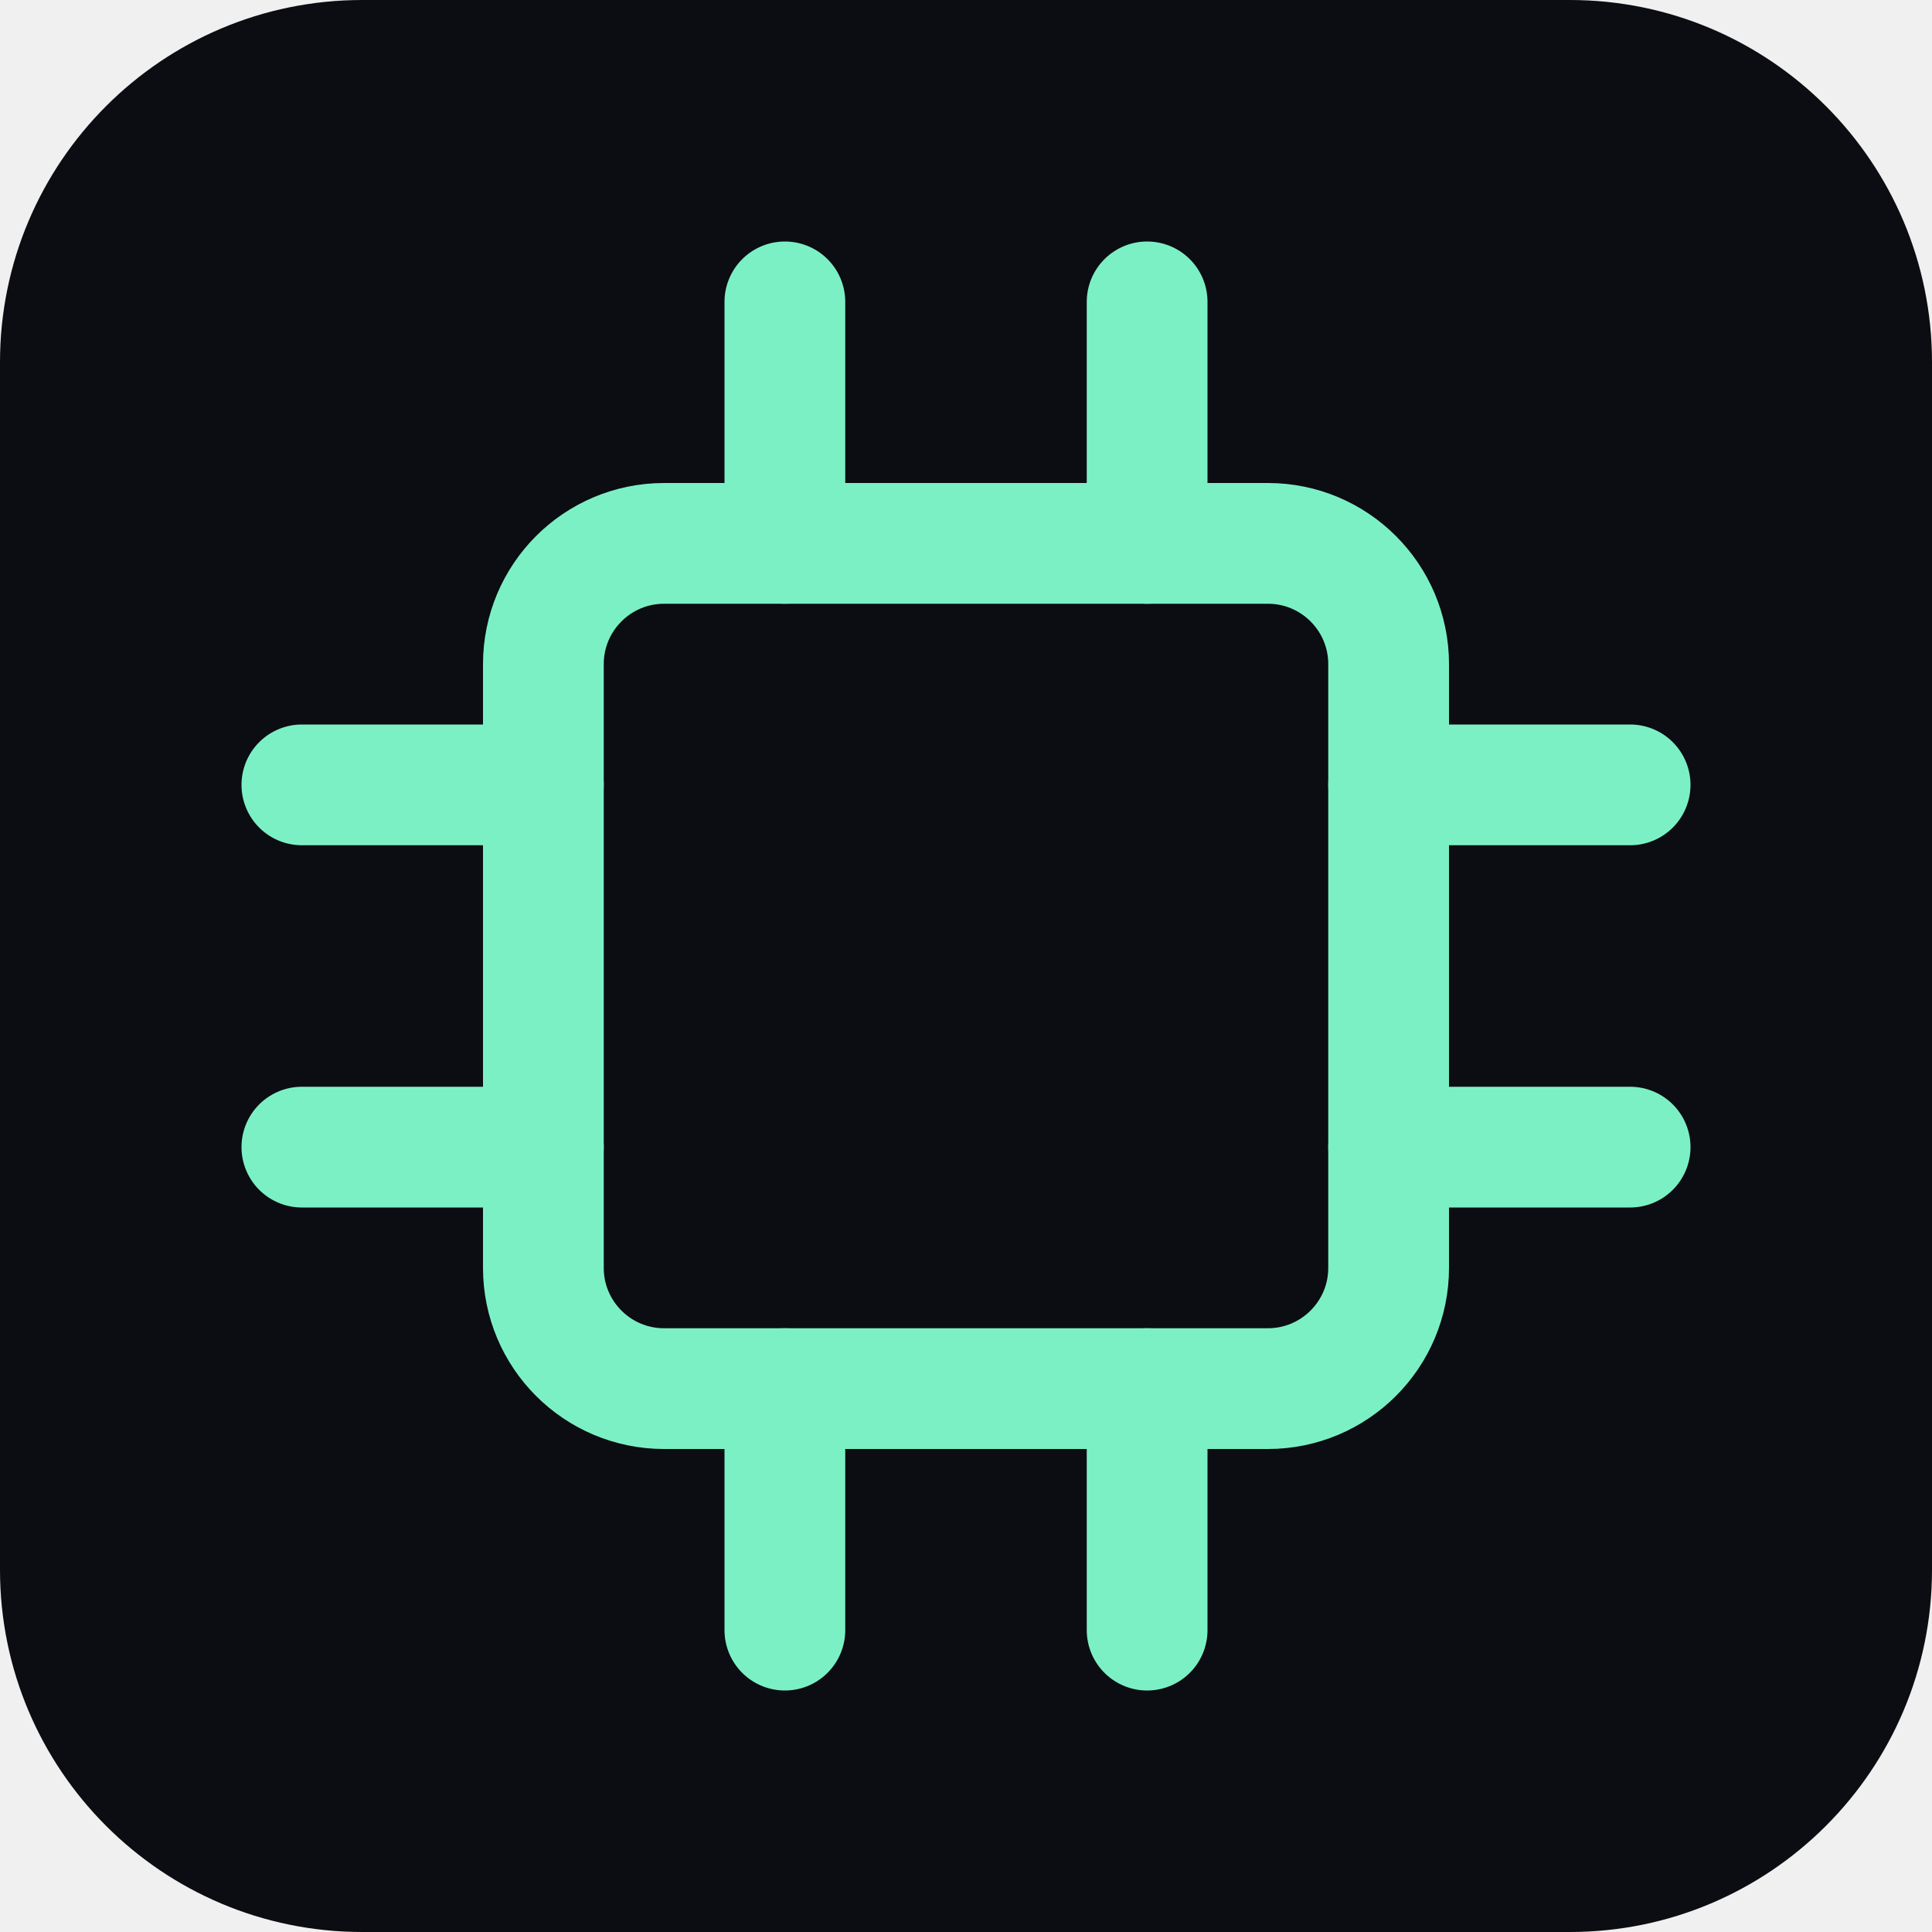
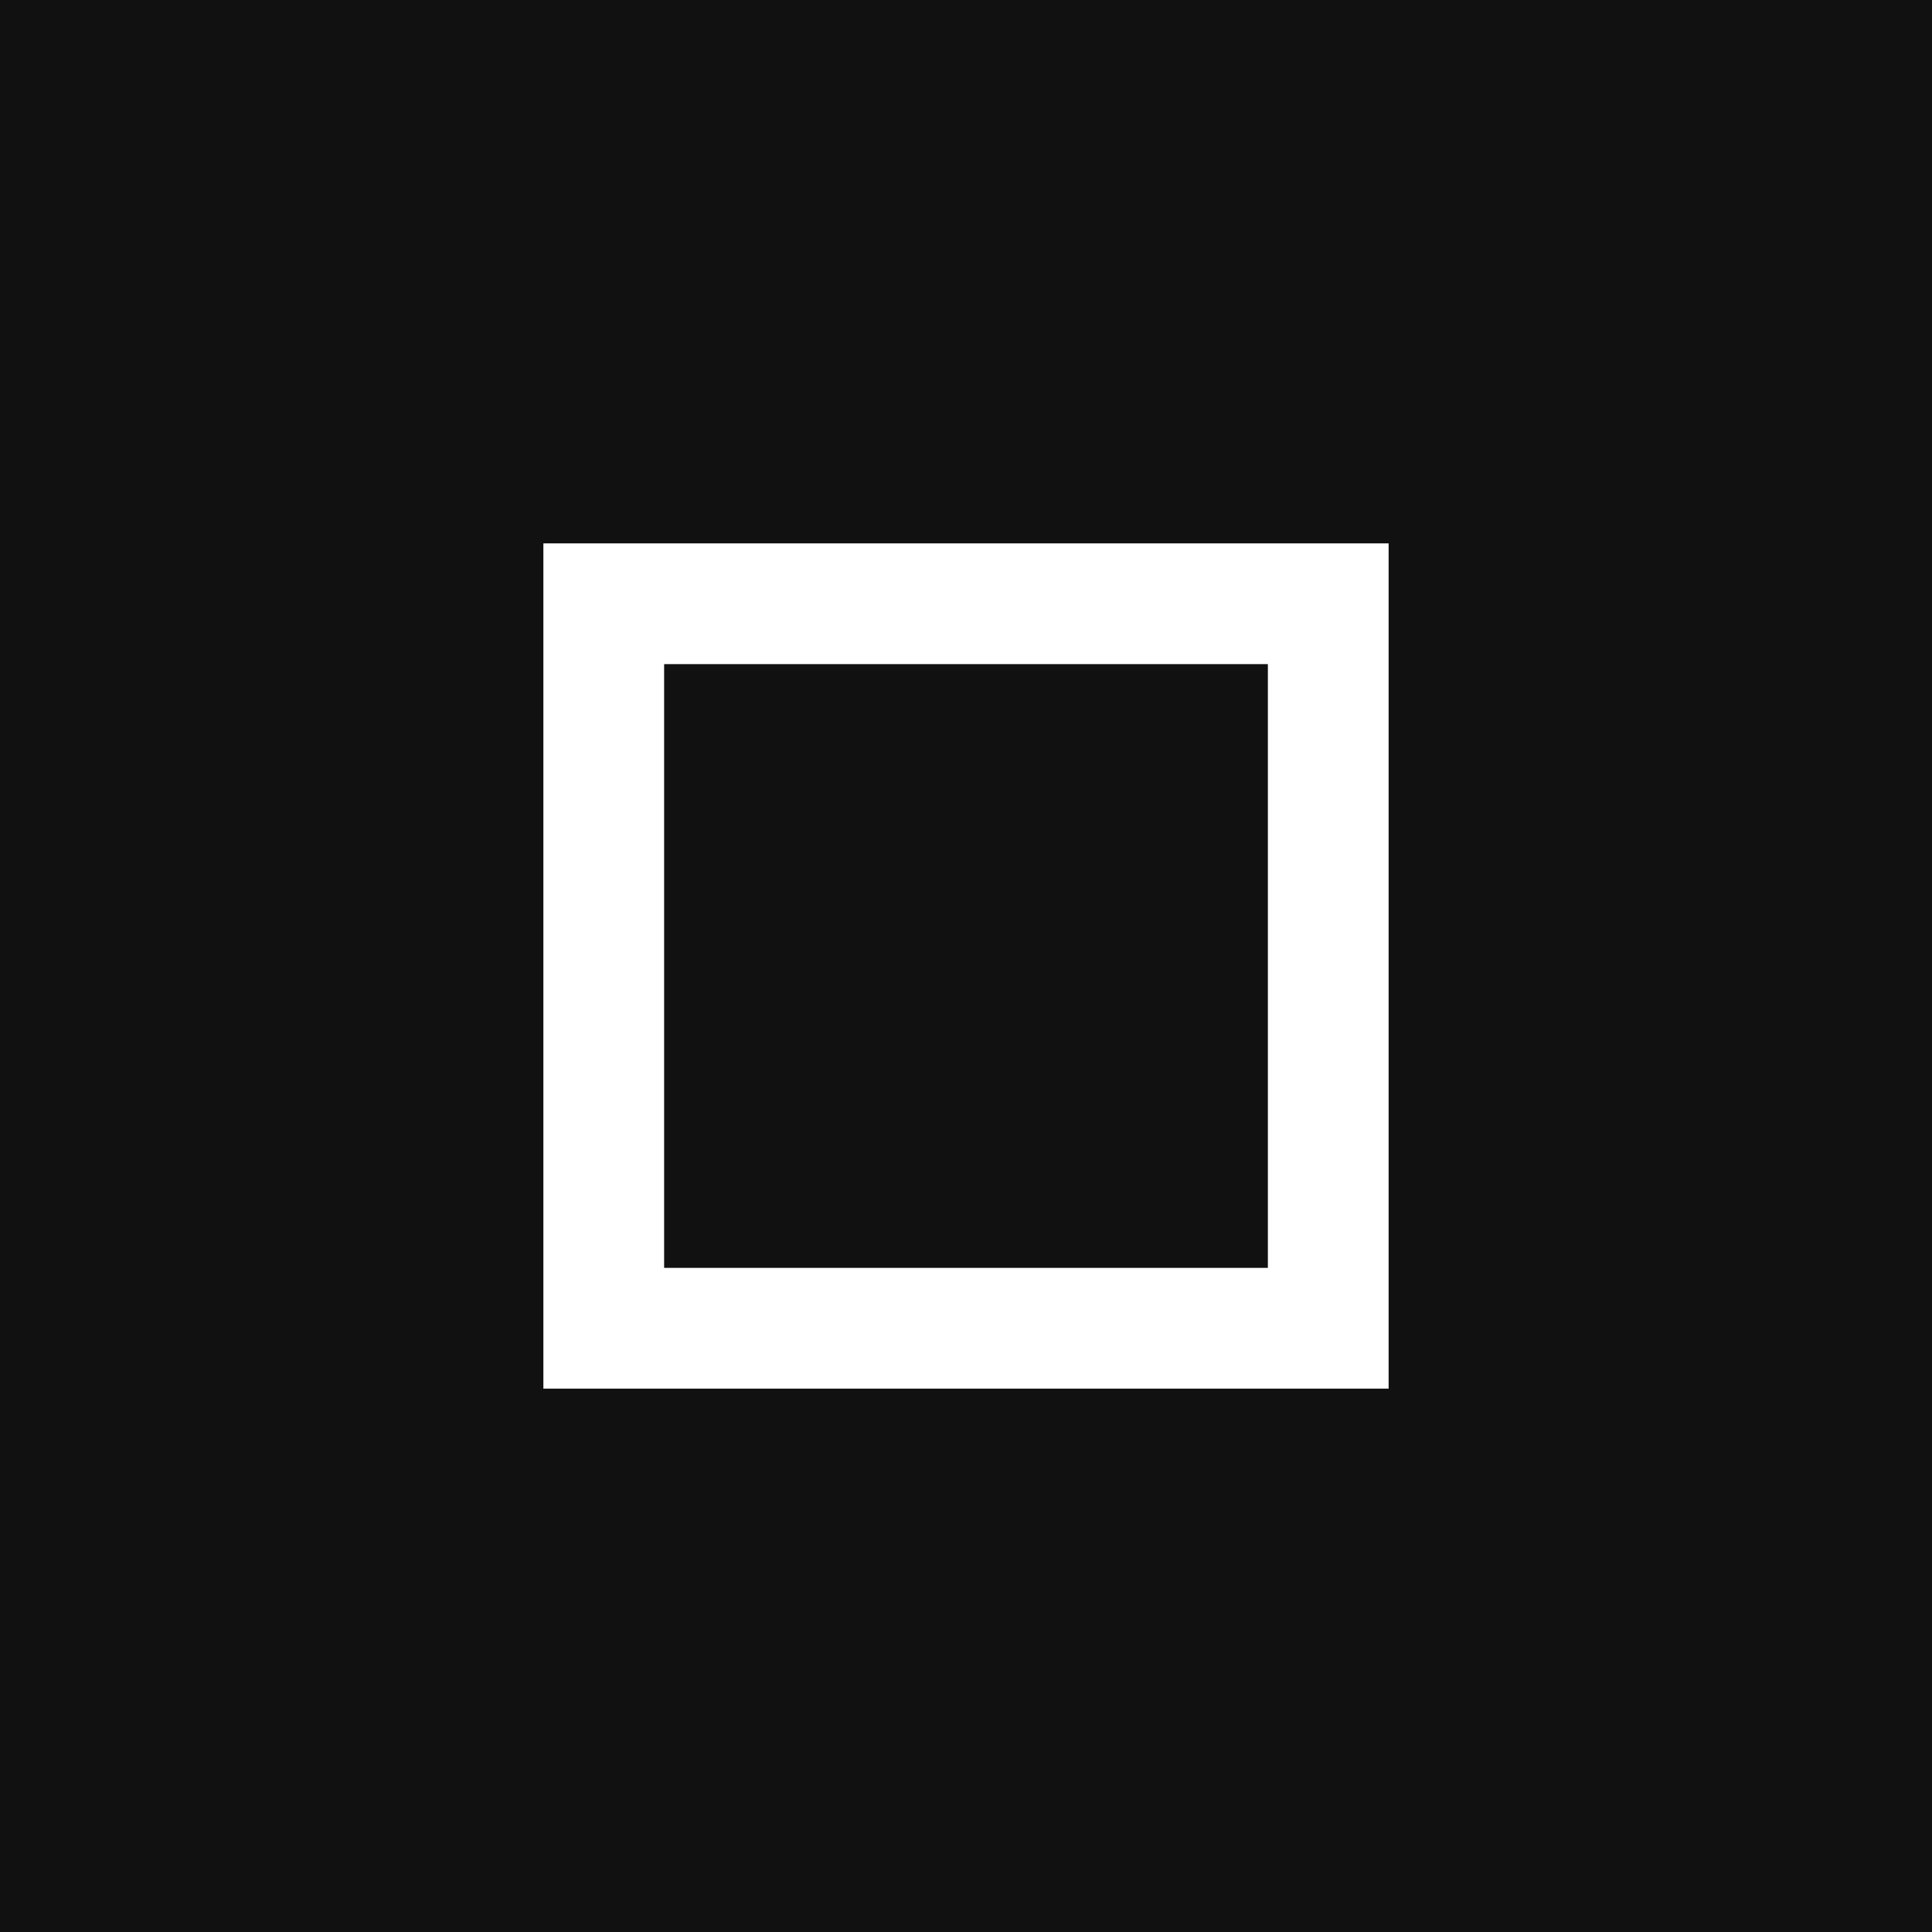
<svg xmlns="http://www.w3.org/2000/svg" viewBox="0 0 32 32">
-   <rect width="32" height="32" rx="6" fill="#0b0d12" />
-   <rect x="9" y="9" width="14" height="14" rx="2" fill="none" stroke="#7cf0c5" stroke-width="2" />
-   <path d="M13 5v4M19 5v4M13 23v4M19 23v4M5 13h4M5 19h4M23 13h4M23 19h4" stroke="#7cf0c5" stroke-width="2" stroke-linecap="round" />
+   <rect width="32" height="32" fill="#111" />
+   <rect x="10" y="10" width="12" height="12" fill="none" stroke="#fff" stroke-width="2" />
</svg>
